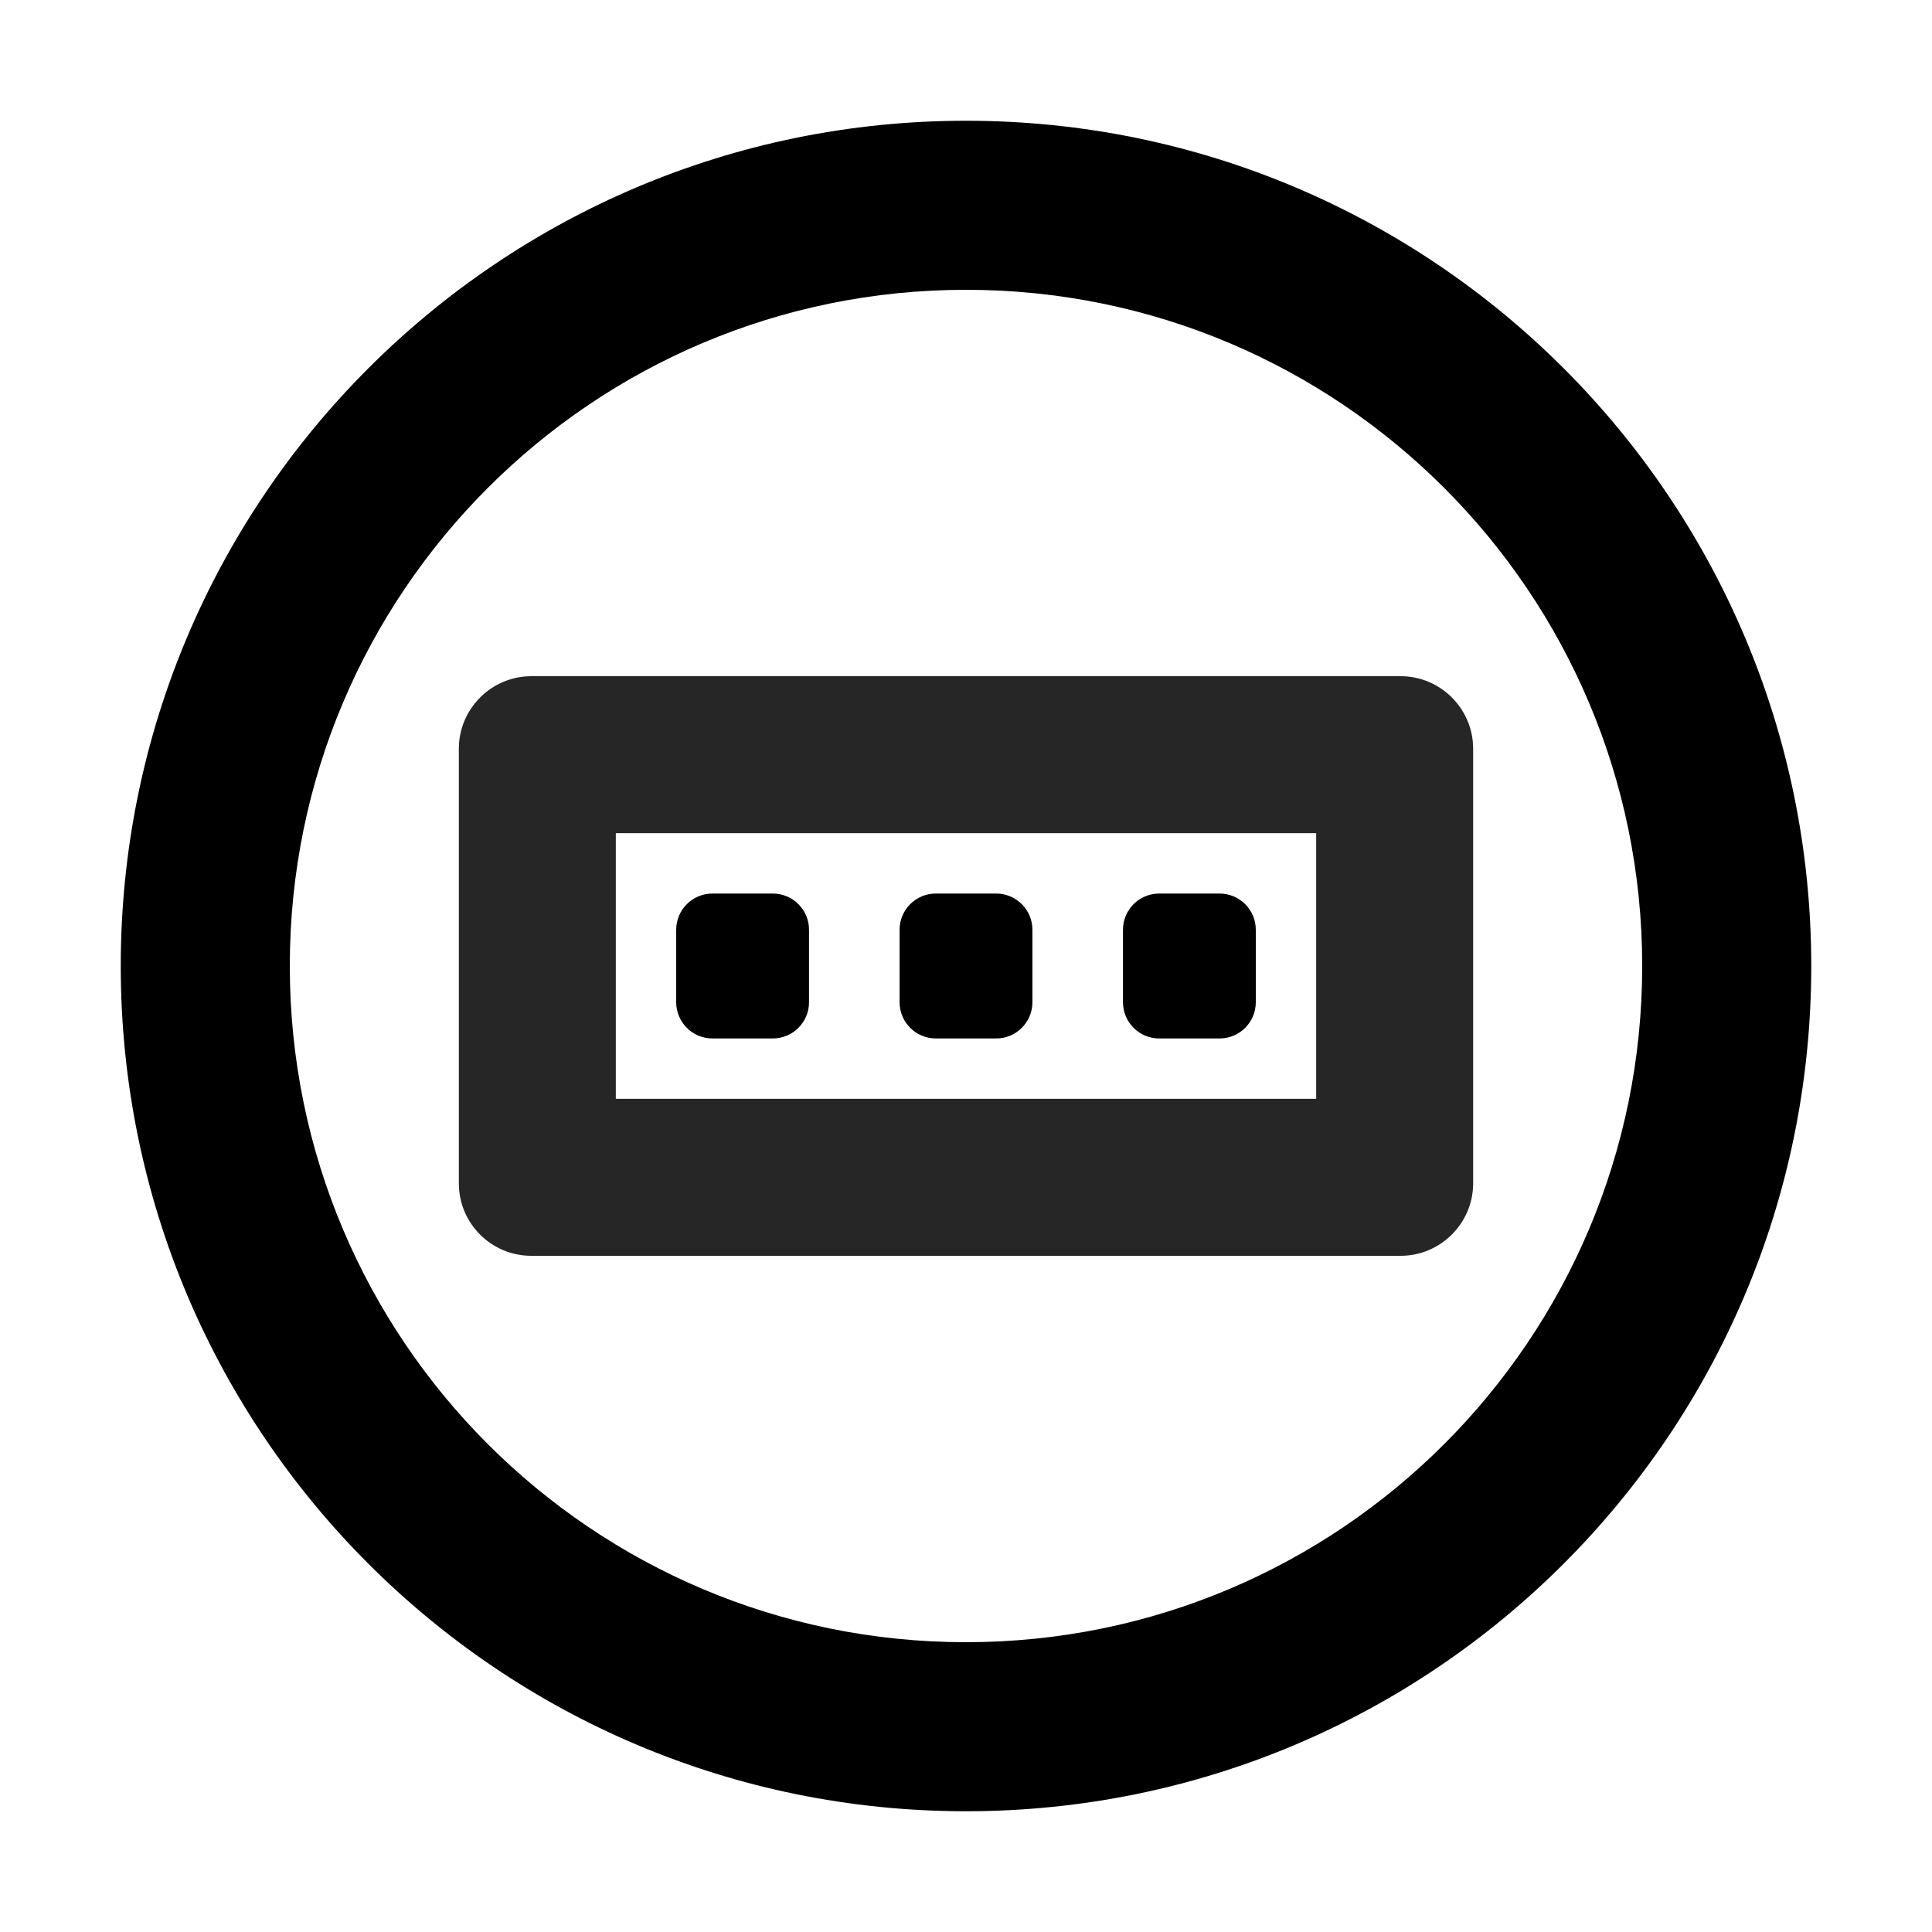
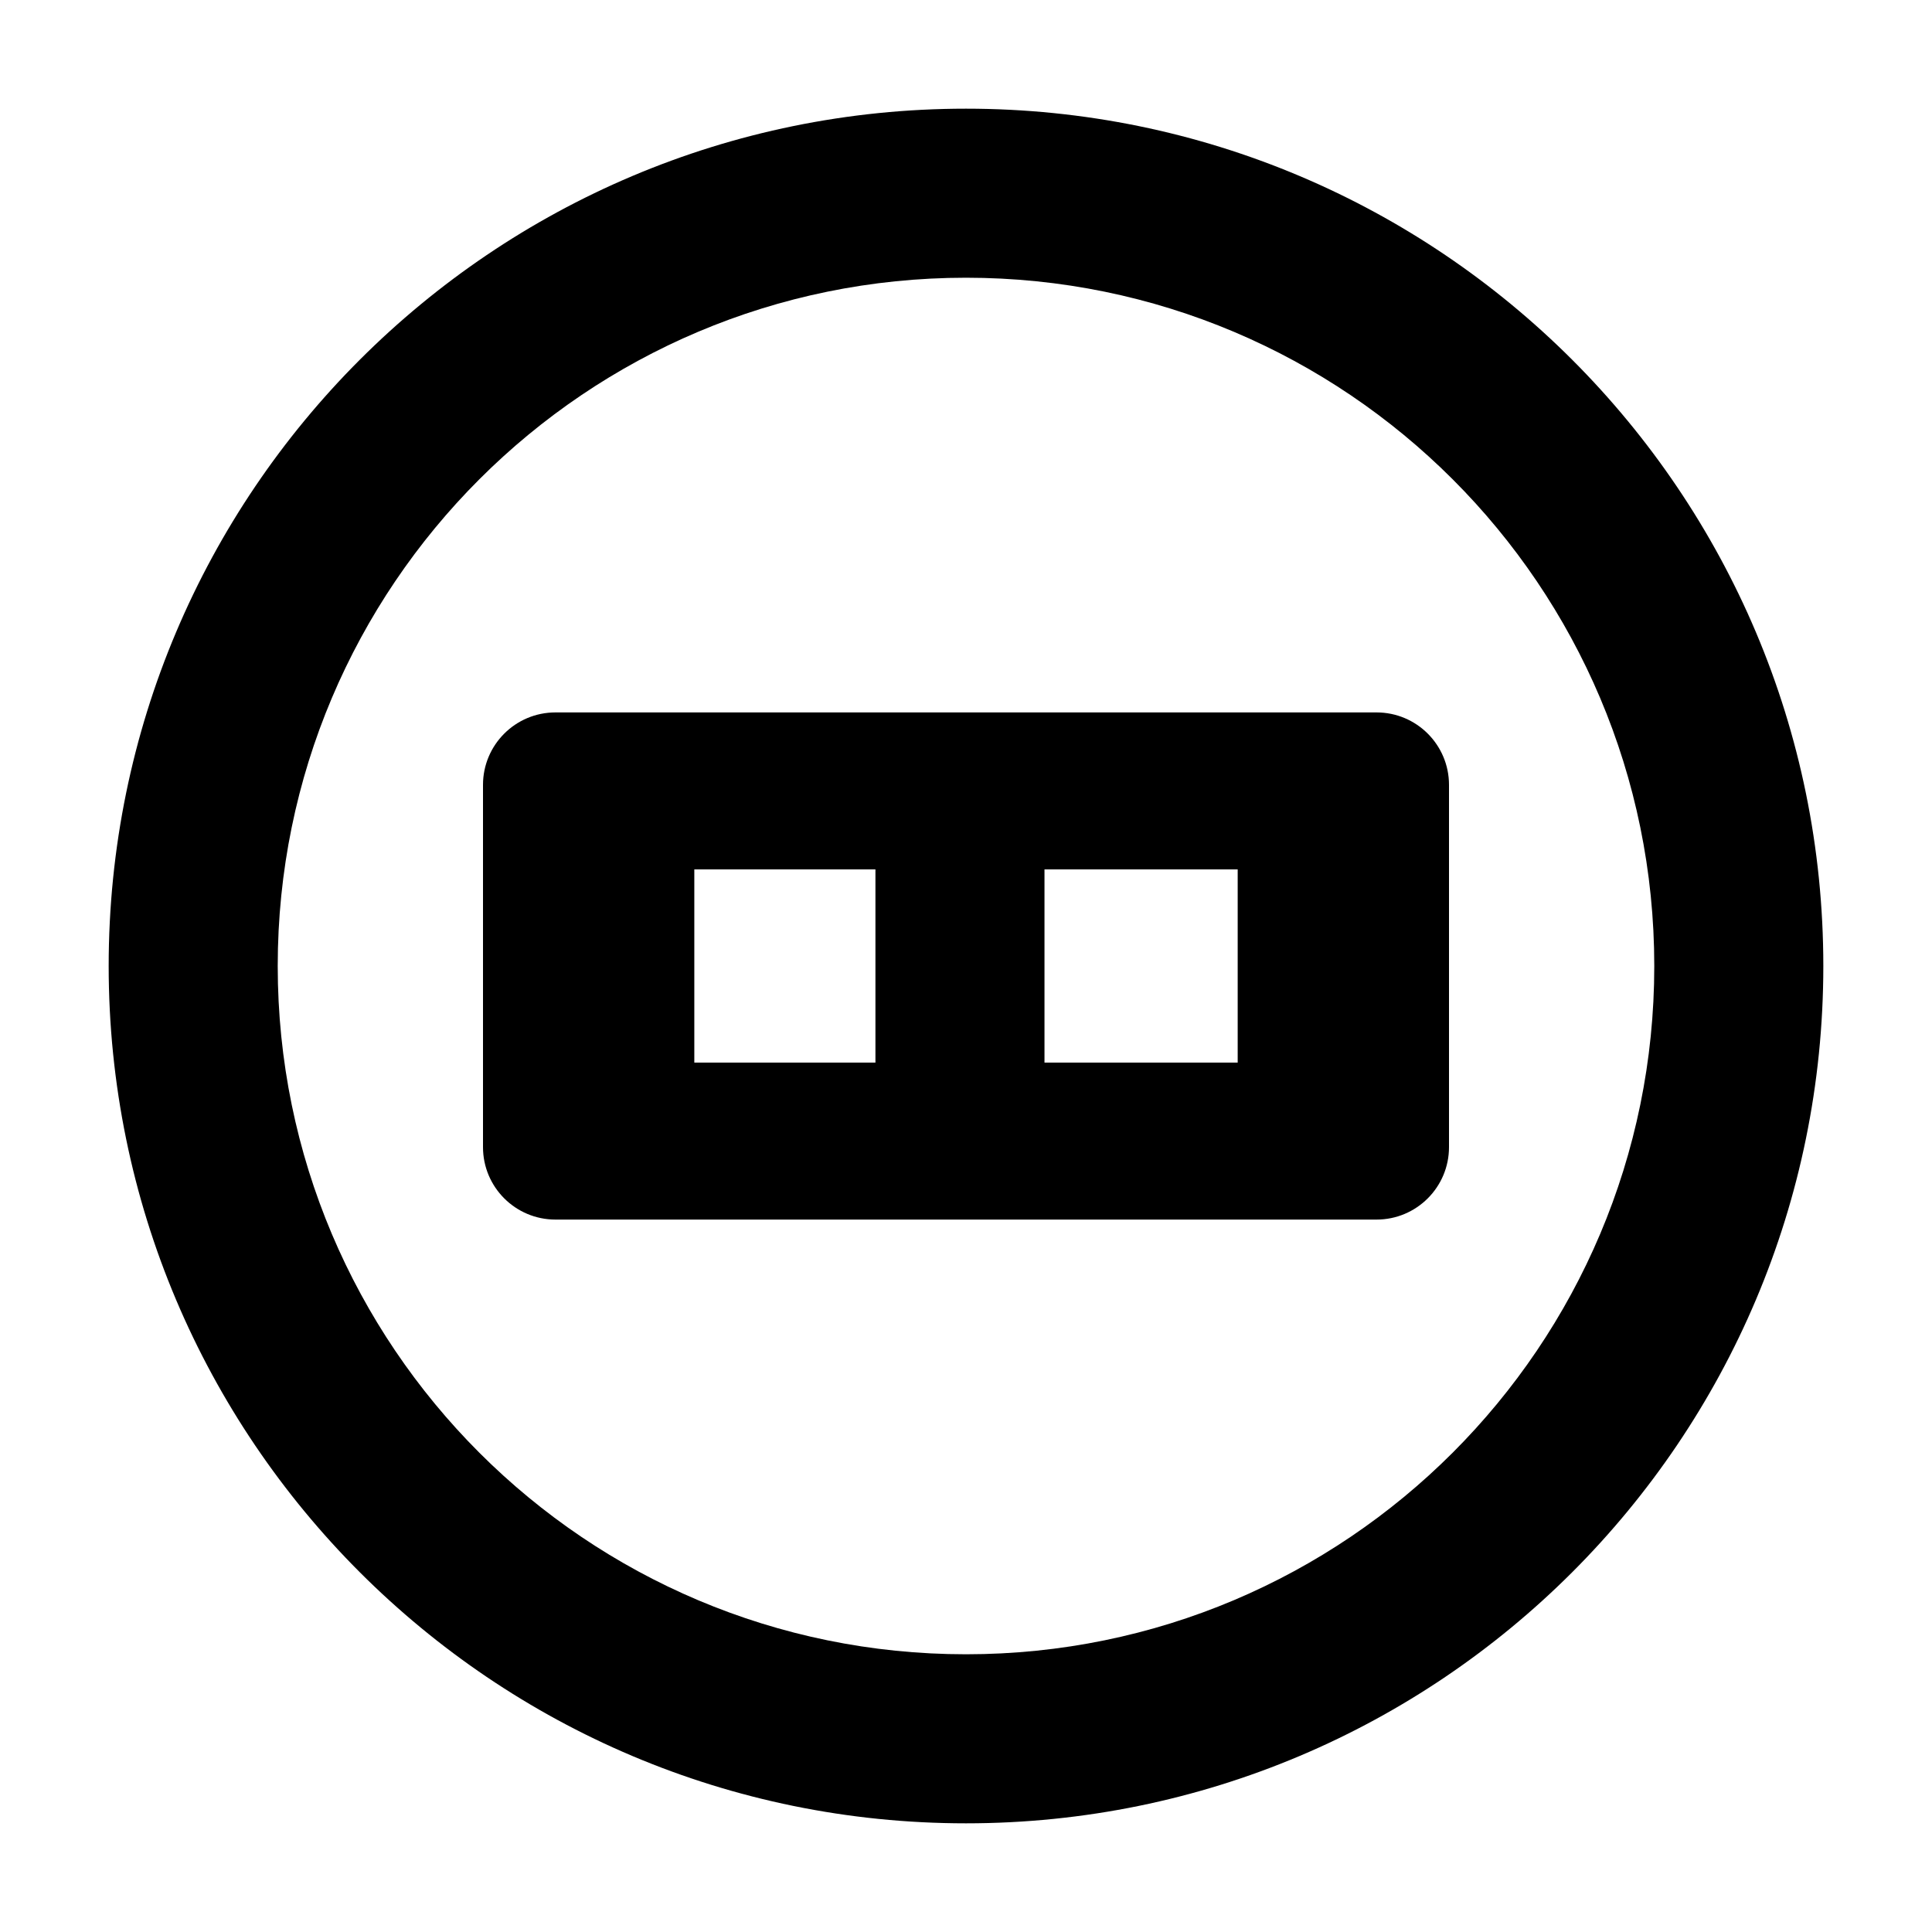
<svg xmlns="http://www.w3.org/2000/svg" width="16" height="16" viewBox="0 0 16 16">
-   <g fill="currentColor">
-     <path d="M8 1a7 7 0 1 0 0 14A7 7 0 0 0 8 1zm0 1.4A5.6 5.6 0 1 1 8 13.6 5.6 5.6 0 0 1 8 2.4z" />
-     <path d="M4.4 5.6h7.2c.33 0 .6.27.6.6v3.6c0 .33-.27.6-.6.6H4.4a.6.6 0 0 1-.6-.6V6.2c0-.33.27-.6.6-.6zm.7 1.3v2.2h5.8V6.9z" opacity=".85" />
-     <rect x="5.6" y="7.4" width="1.1" height="1.2" rx=".3" />
-     <rect x="7.45" y="7.4" width="1.1" height="1.2" rx=".3" />
-     <rect x="9.3" y="7.4" width="1.1" height="1.2" rx=".3" />
-   </g>
+   <path fill="currentColor" fill-rule="evenodd" d="M8 0.9A7.1 7.1 0 1 0 8 15.1 7.1 7.1 0 0 0 8 0.9zm0 1.4a5.7 5.7 0 1 1 0 11.4 5.7 5.7 0 0 1 0-11.4z" />
+   <path fill="currentColor" fill-rule="evenodd" d="M4.6 5.9h6.8a.6.6 0 0 1 .6.6v3a.6.6 0 0 1-.6.6H4.6a.6.6 0 0 1-.6-.6v-3a.6.6 0 0 1 .6-.6zm1.15 1.3v1.6h1.5v-1.6zm2.9 0v1.6h1.6v-1.6z" />
</svg>
